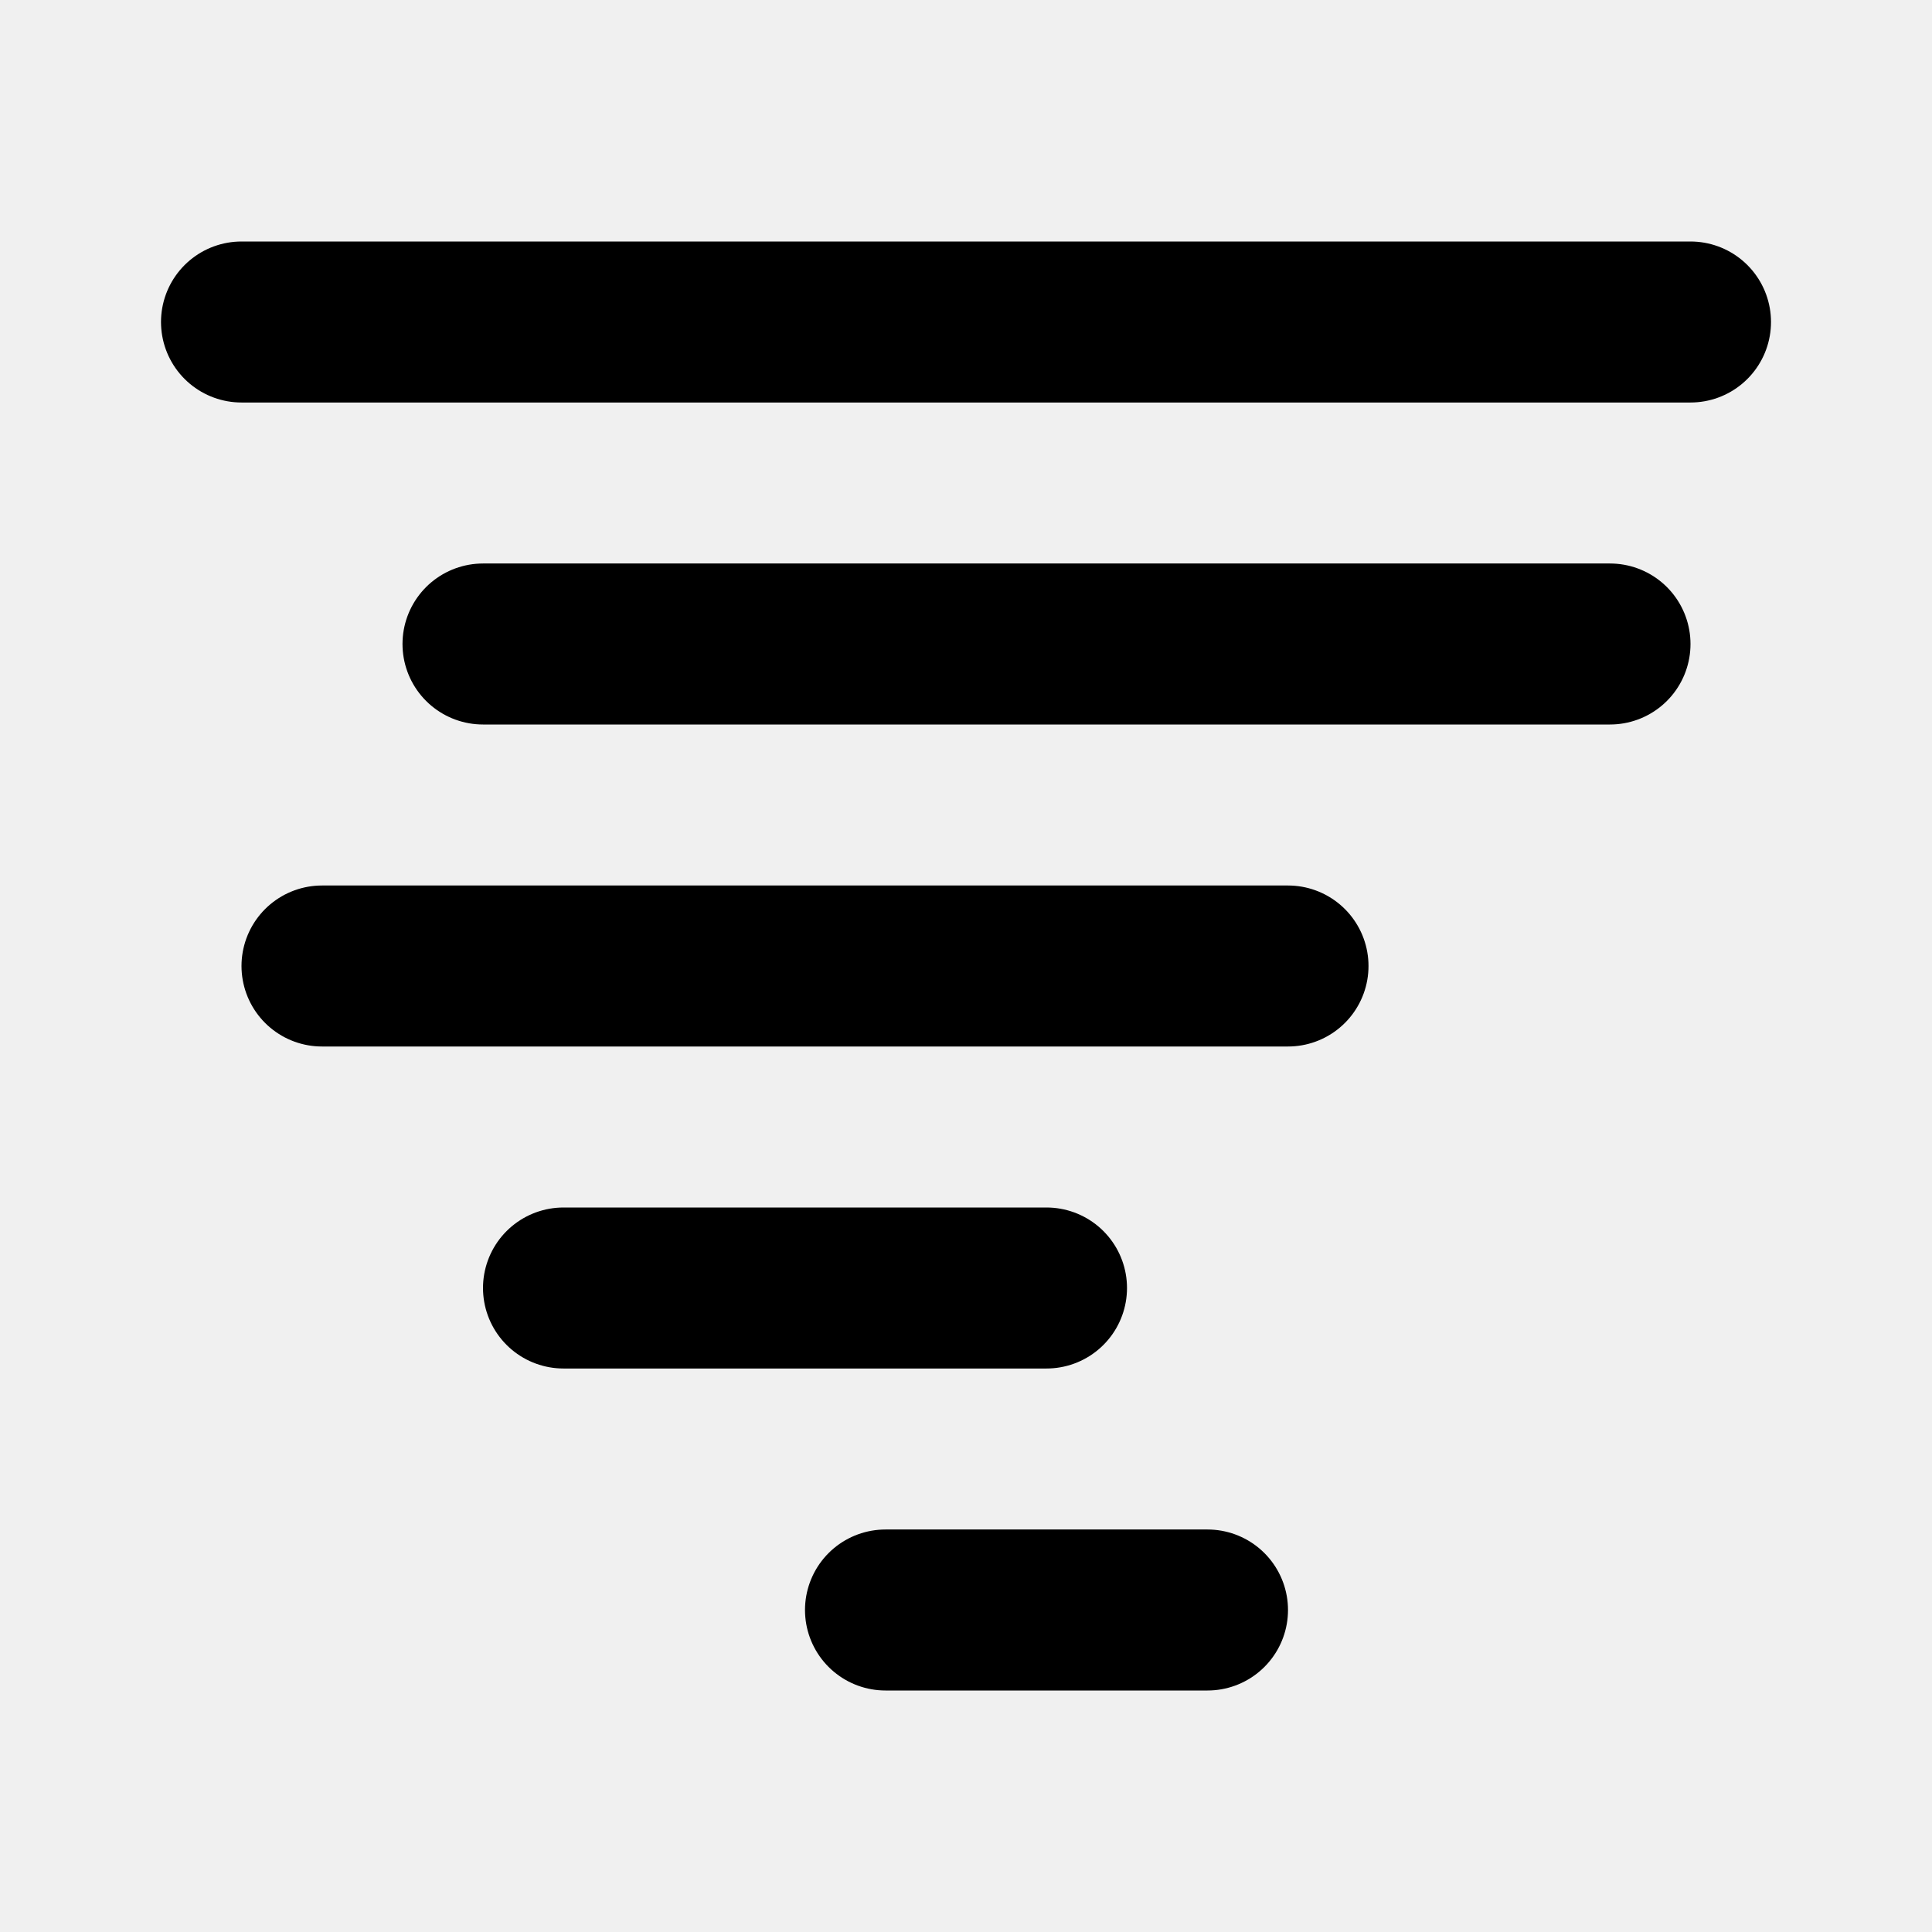
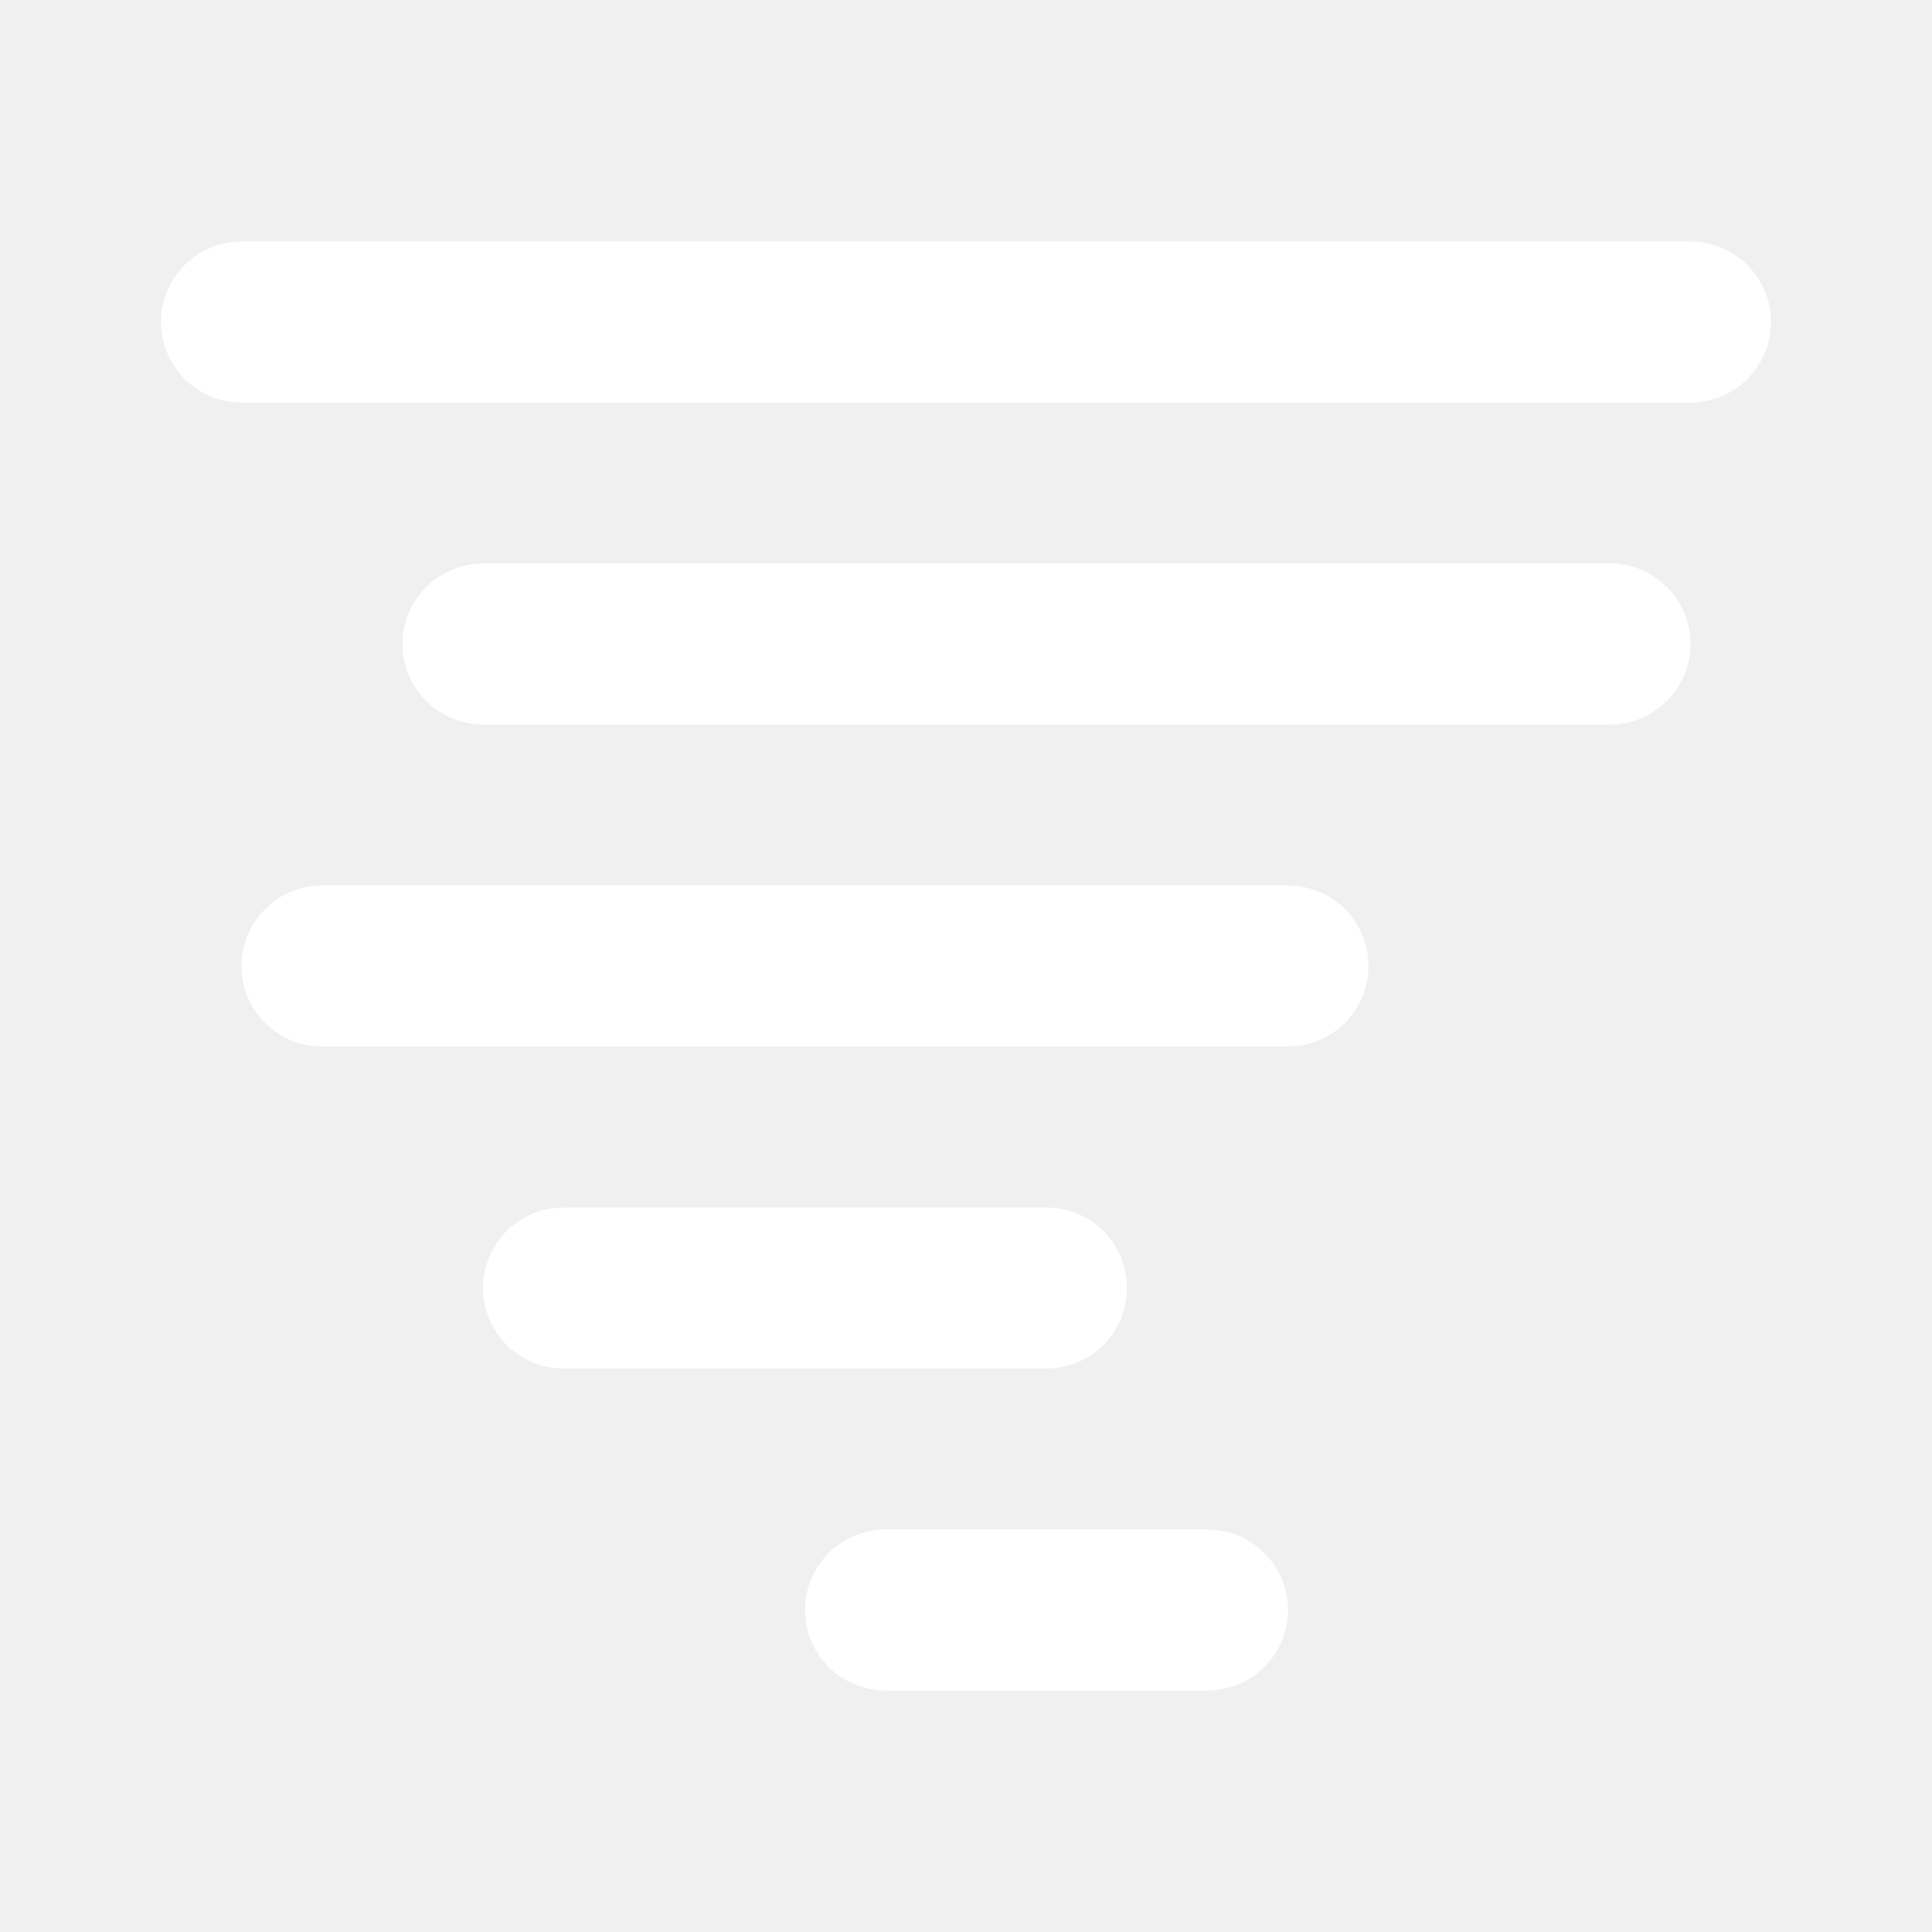
- <svg xmlns="http://www.w3.org/2000/svg" class="icon icon-tabler icon-tabler-tornado" width="20" height="20" viewBox="0 0 24 24" stroke-width="2" stroke="currentColor" fill="none" stroke-linecap="round" stroke-linejoin="round">
+ <svg xmlns="http://www.w3.org/2000/svg" class="icon icon-tabler icon-tabler-tornado" width="20" height="20" viewBox="0 0 24 24" stroke-width="2" stroke="#fff" fill="none" stroke-linecap="round" stroke-linejoin="round">
  <path stroke="none" d="M0 0h24v24H0z" fill="none" />
  <line x1="21" y1="4" x2="3" y2="4" />
  <line x1="13" y1="16" x2="7" y2="16" />
  <line x1="11" y1="20" x2="15" y2="20" />
  <line x1="6" y1="8" x2="20" y2="8" />
  <line x1="4" y1="12" x2="16" y2="12" />
</svg>
